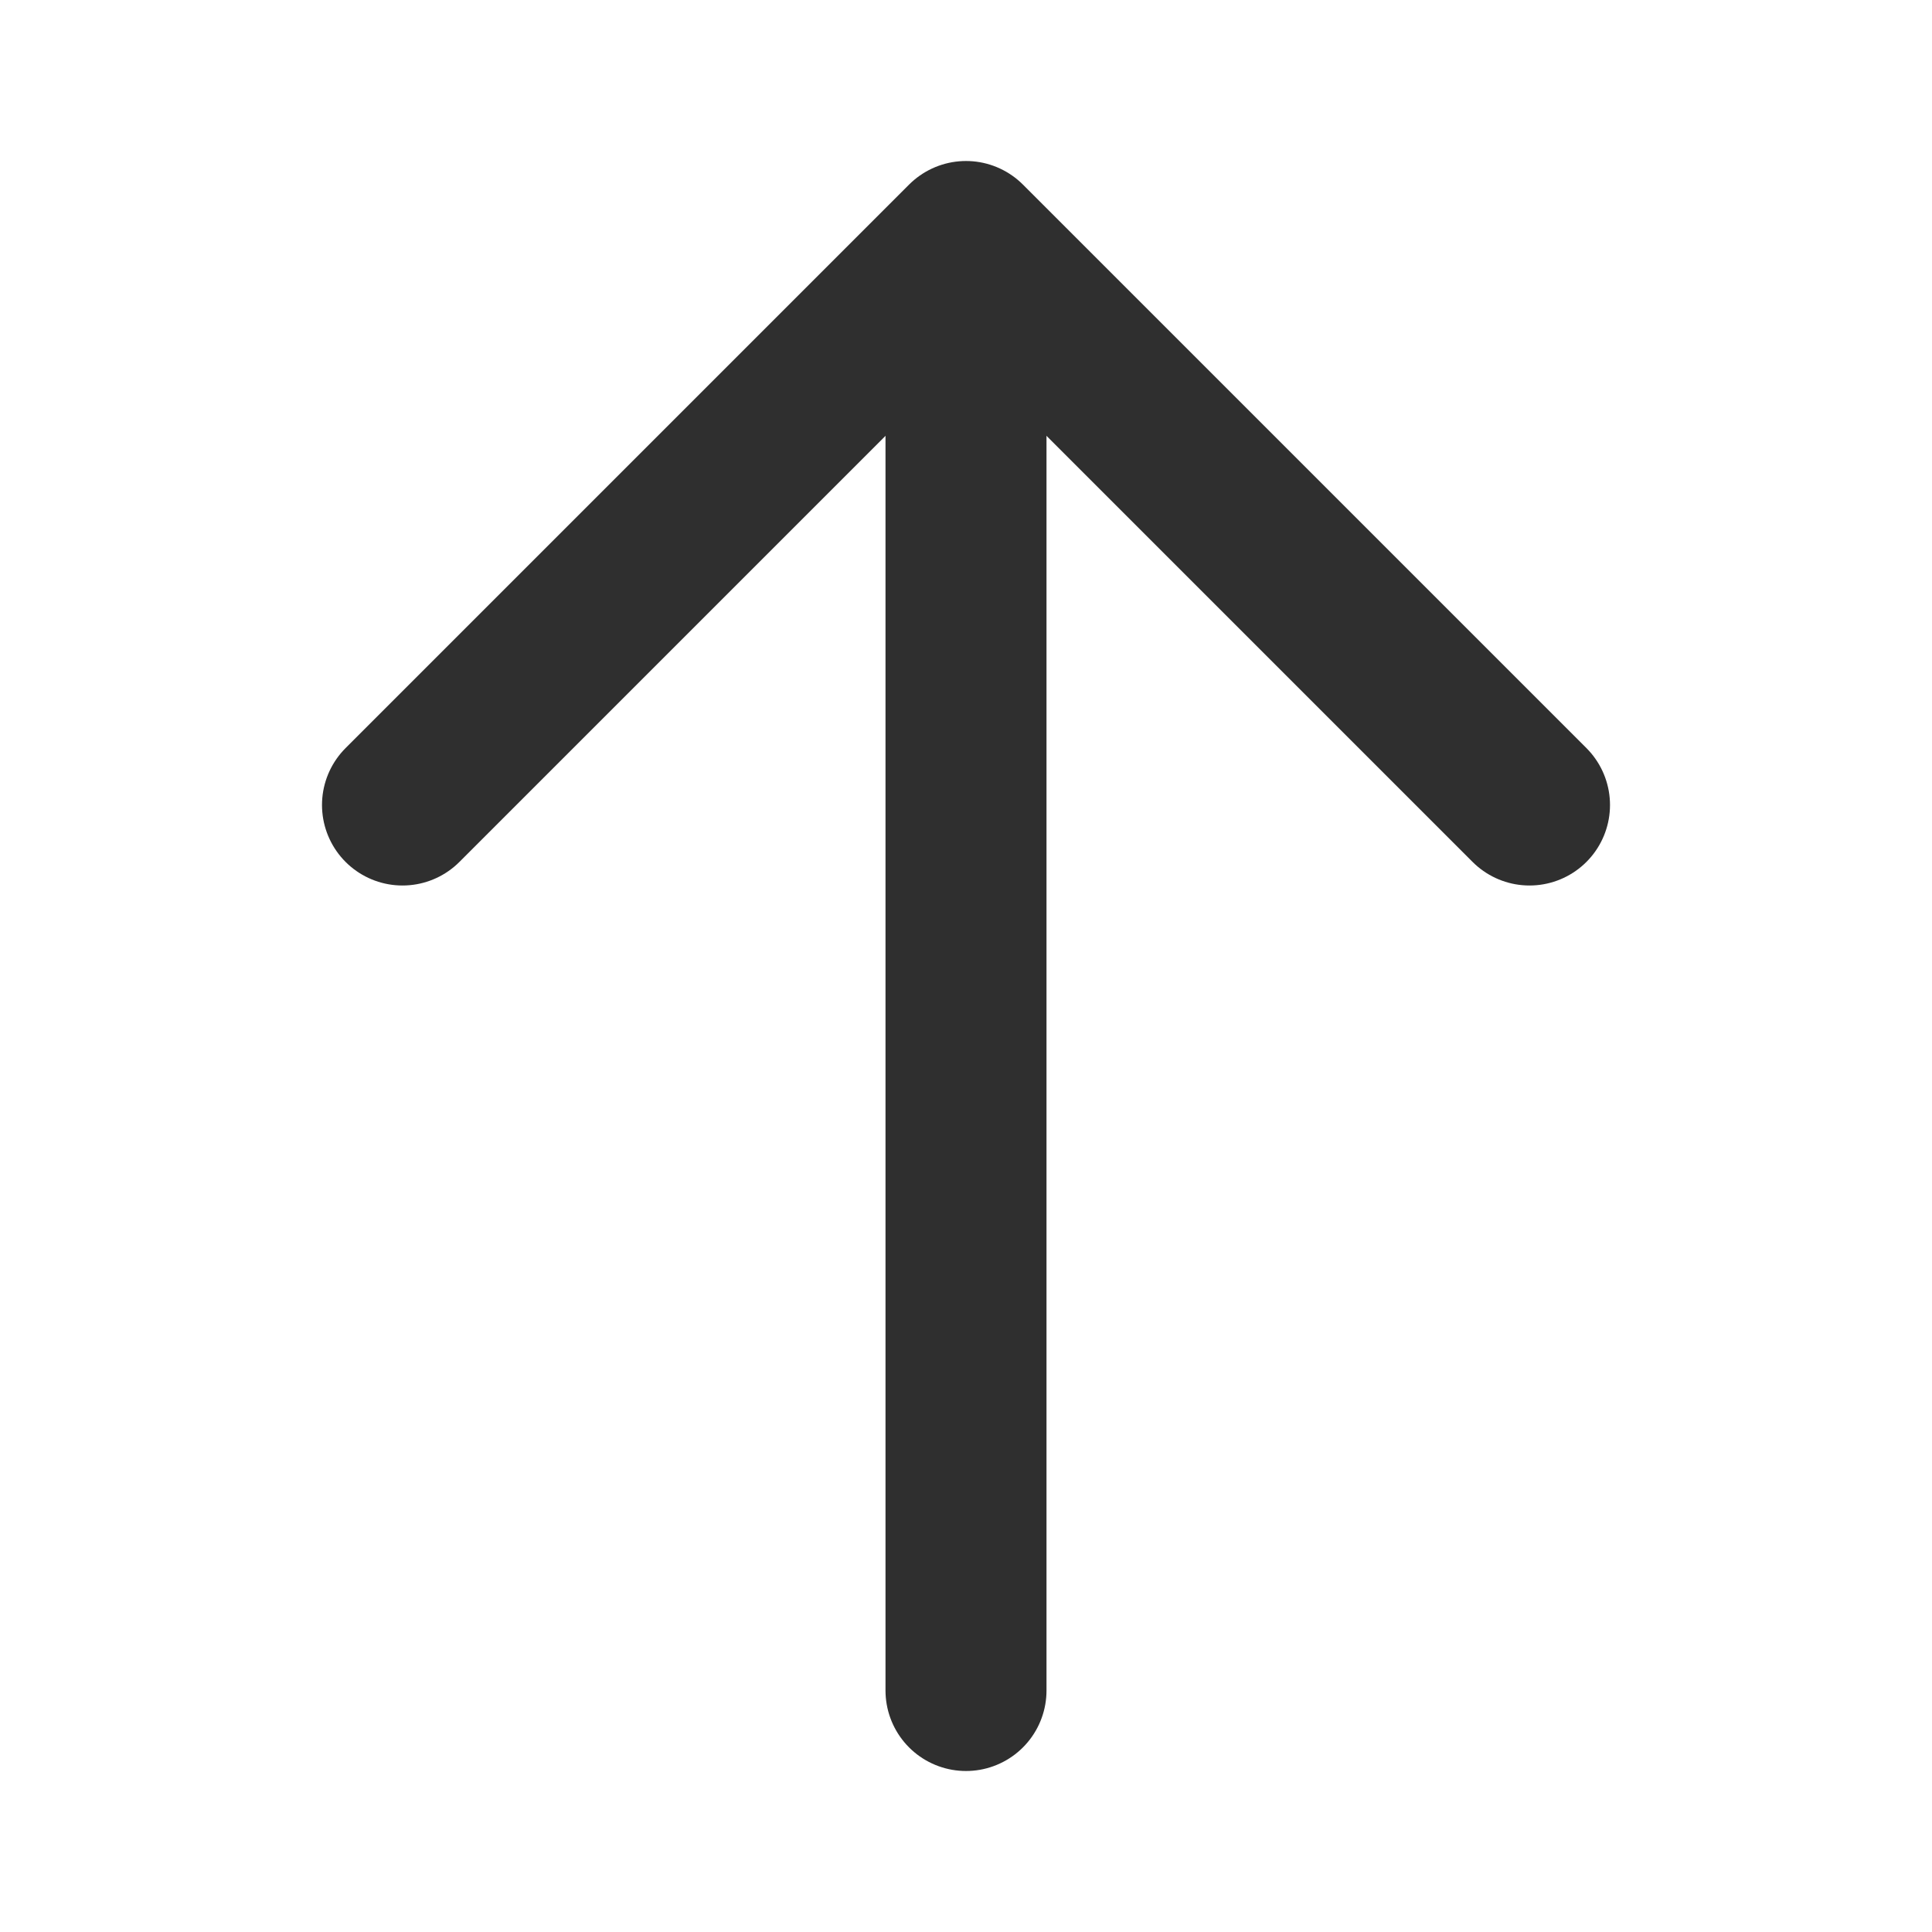
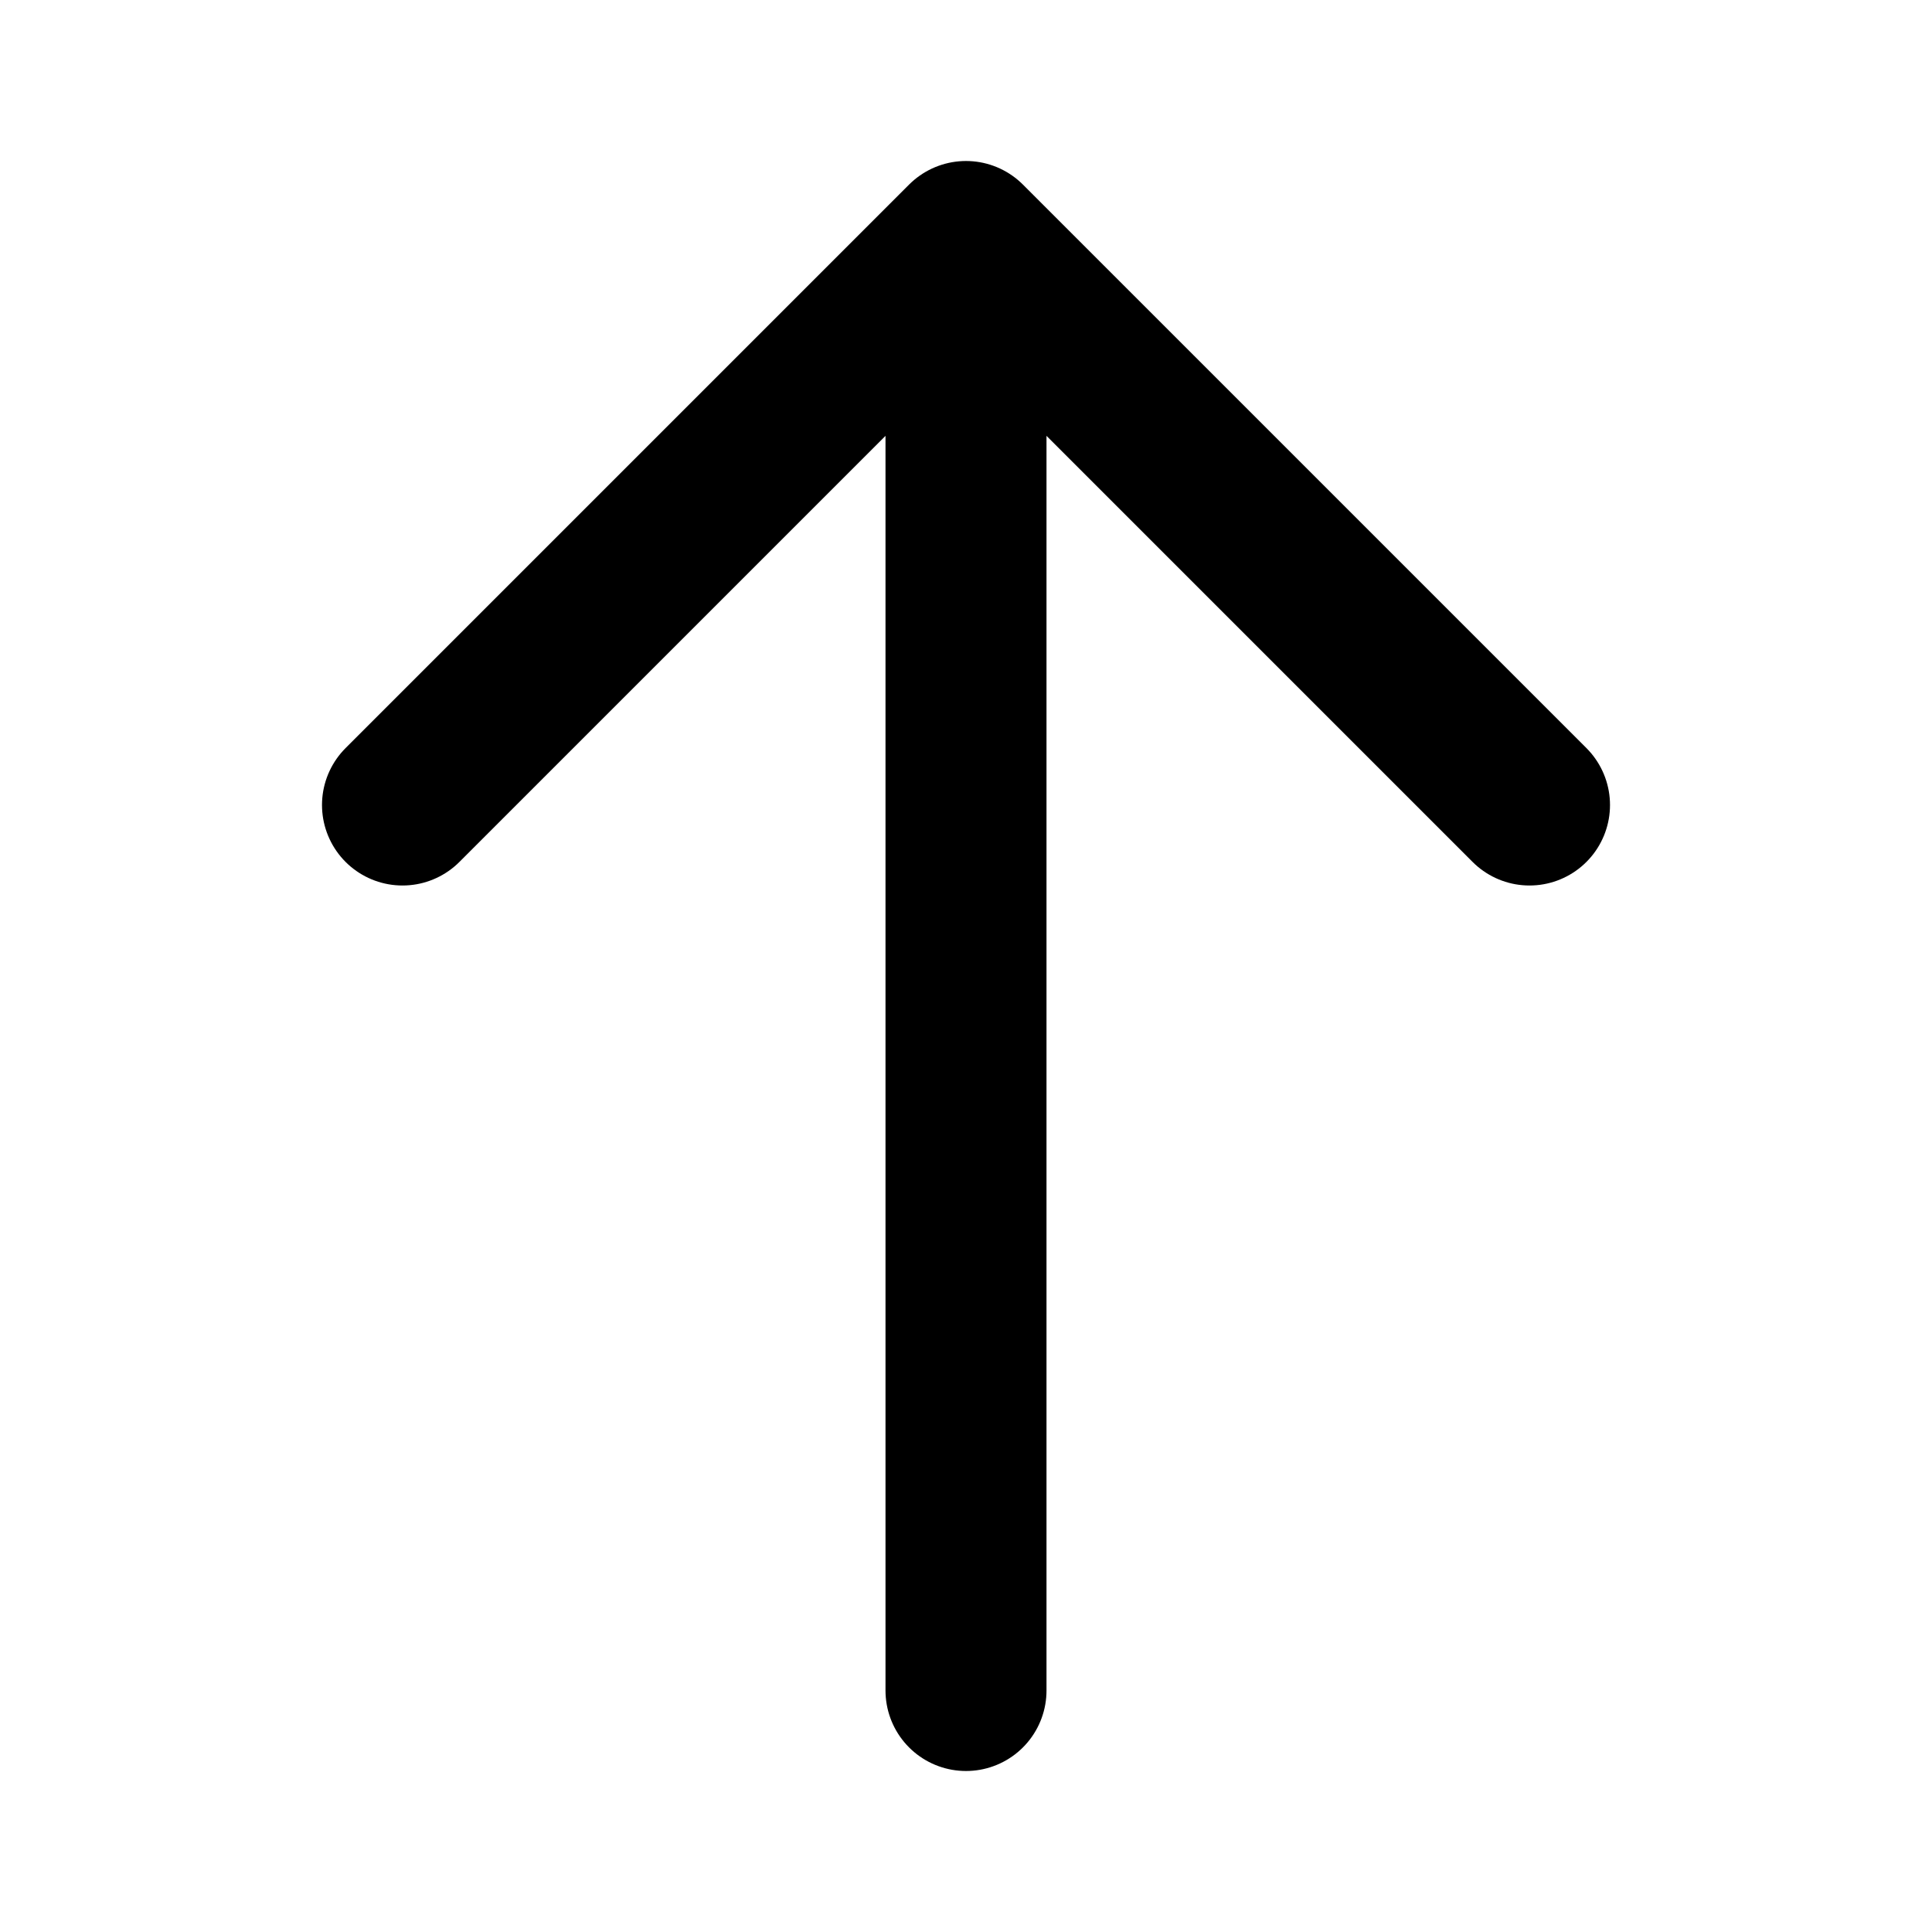
- <svg xmlns="http://www.w3.org/2000/svg" width="24" height="24" viewBox="0 0 24 24">
-   <g fill="none" stroke="#2f2f2f" stroke-linecap="round" stroke-linejoin="round" stroke-width="2">
-     <path d="M12 21l0 -17.5" />
-     <path d="M12 3l7 7M12 3l-7 7" />
-   </g>
+ <svg xmlns="http://www.w3.org/2000/svg" viewBox="0 0 24 24">
+   <path fill="none" stroke="currentColor" stroke-linecap="round" stroke-linejoin="round" stroke-width="2" d="M12 21V3.5m0-.5 7 7m-7-7-7 7" />
</svg>
